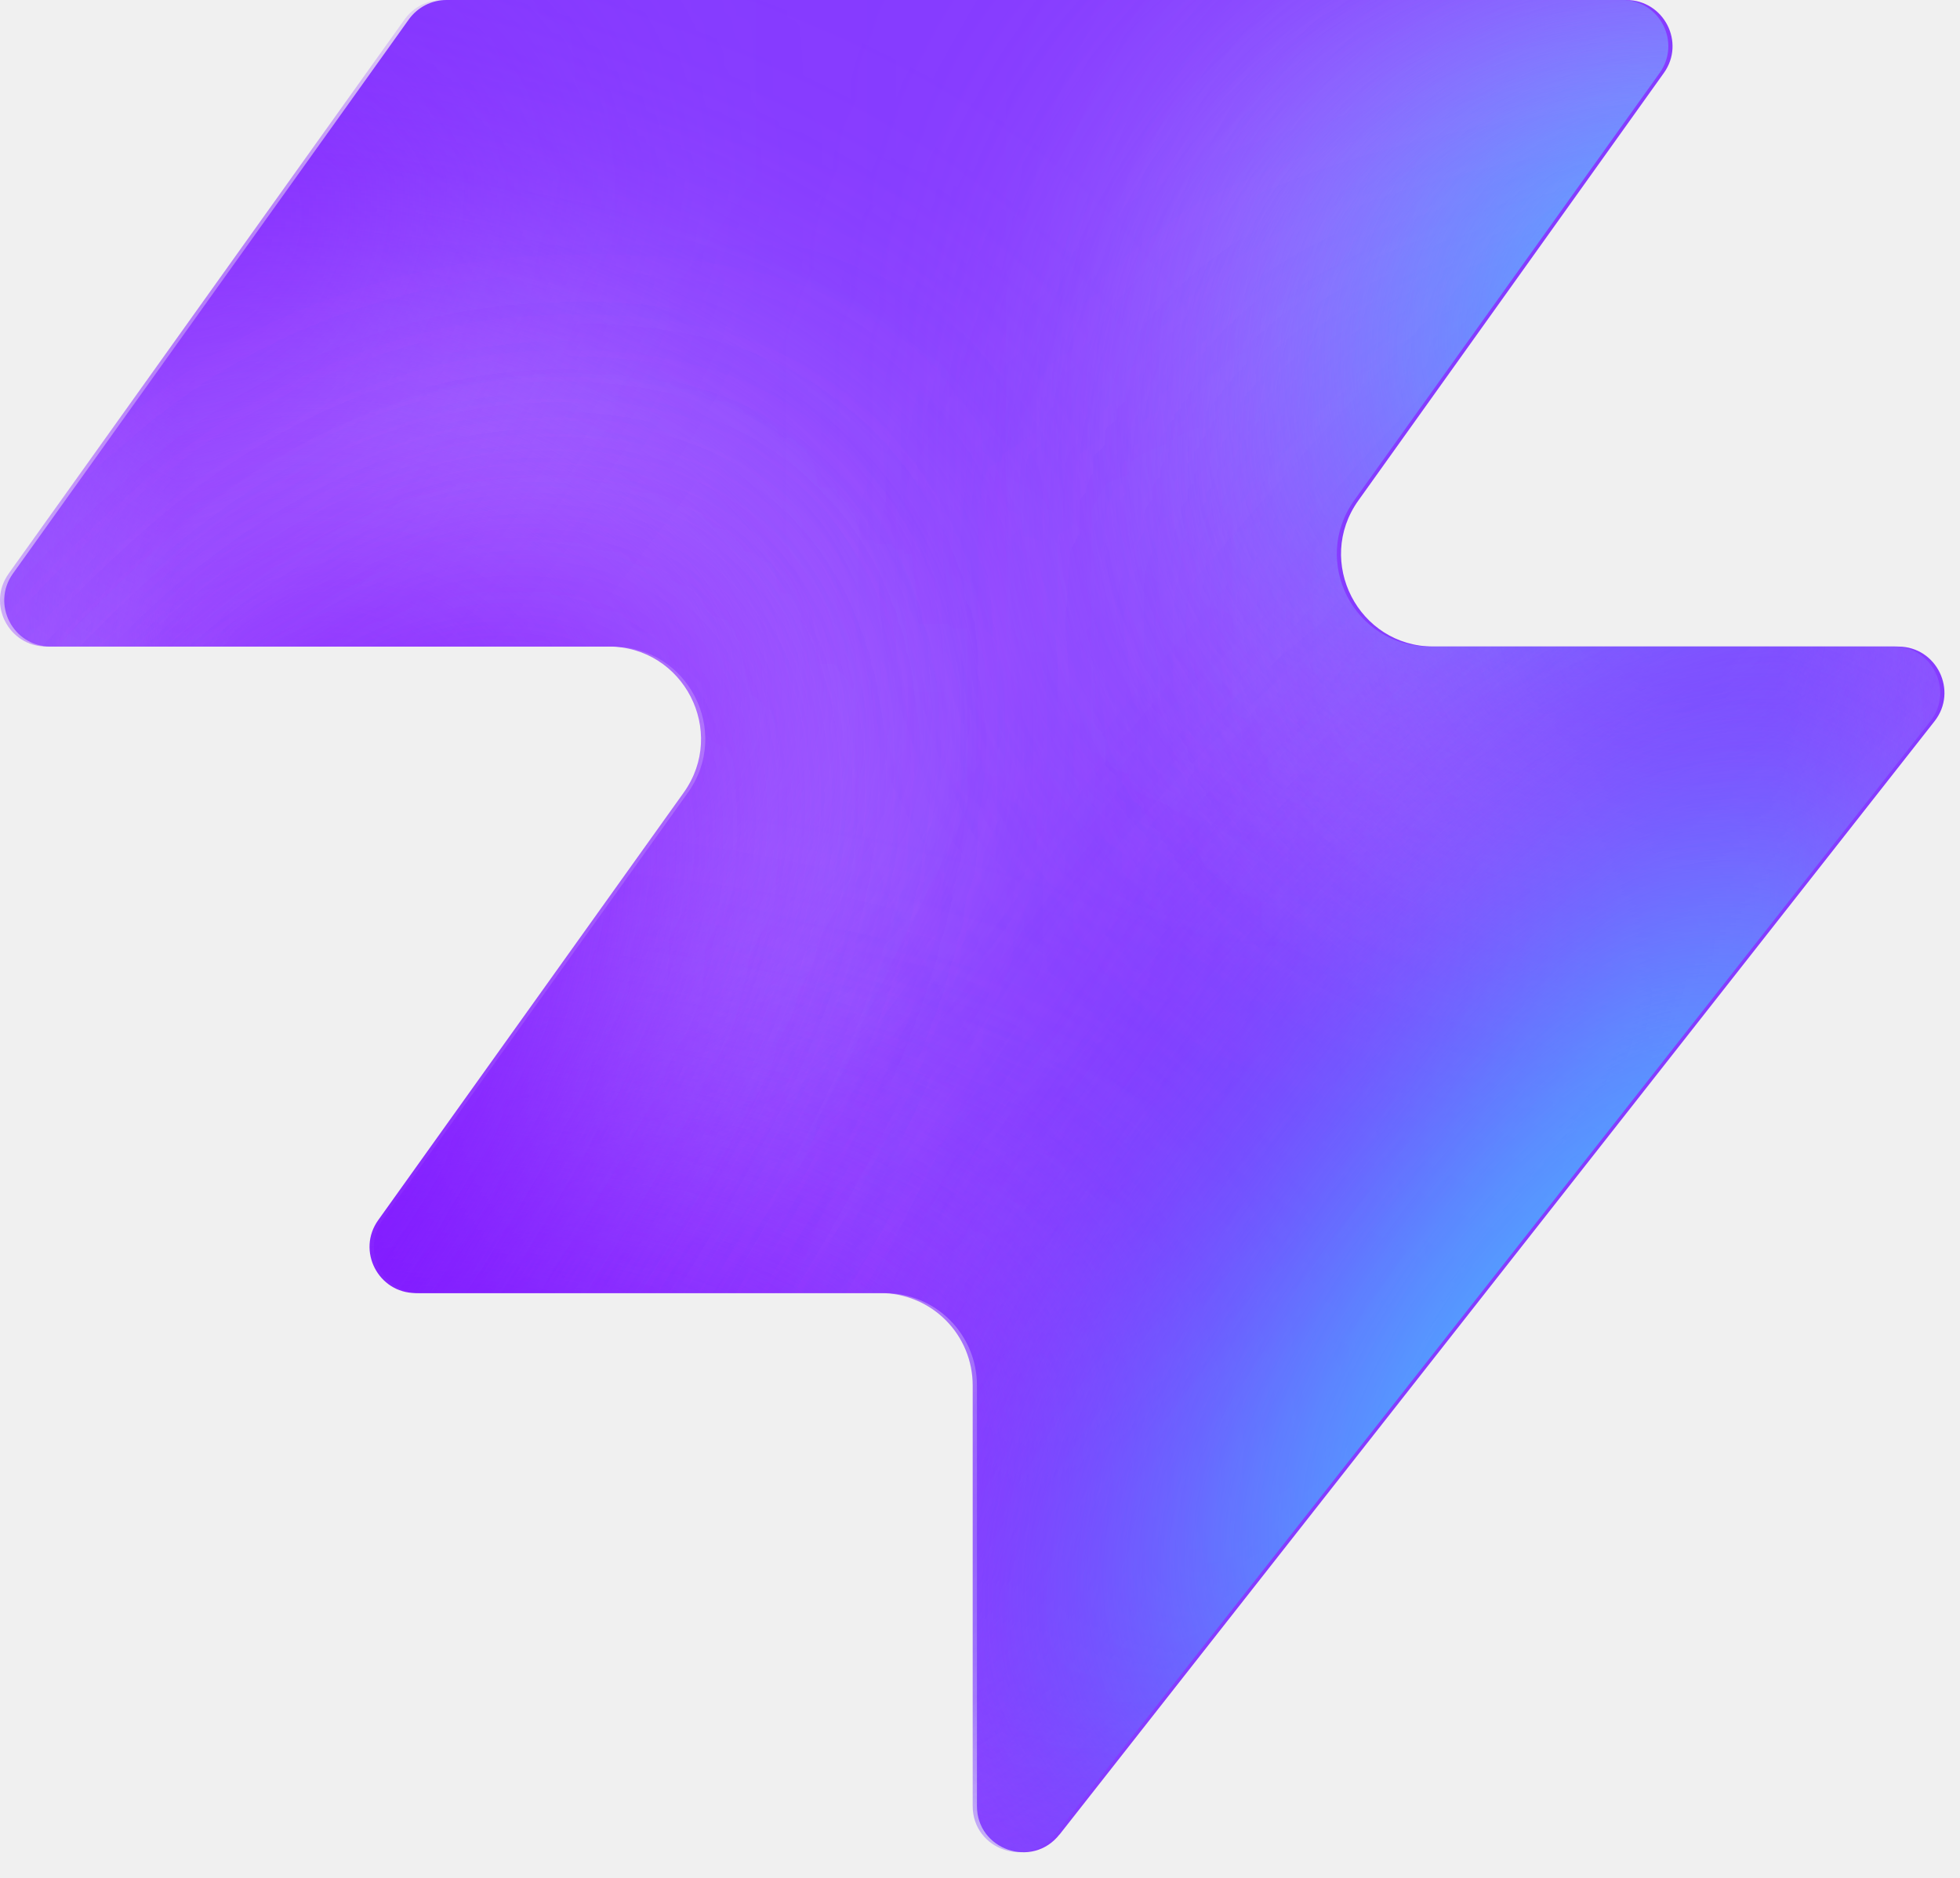
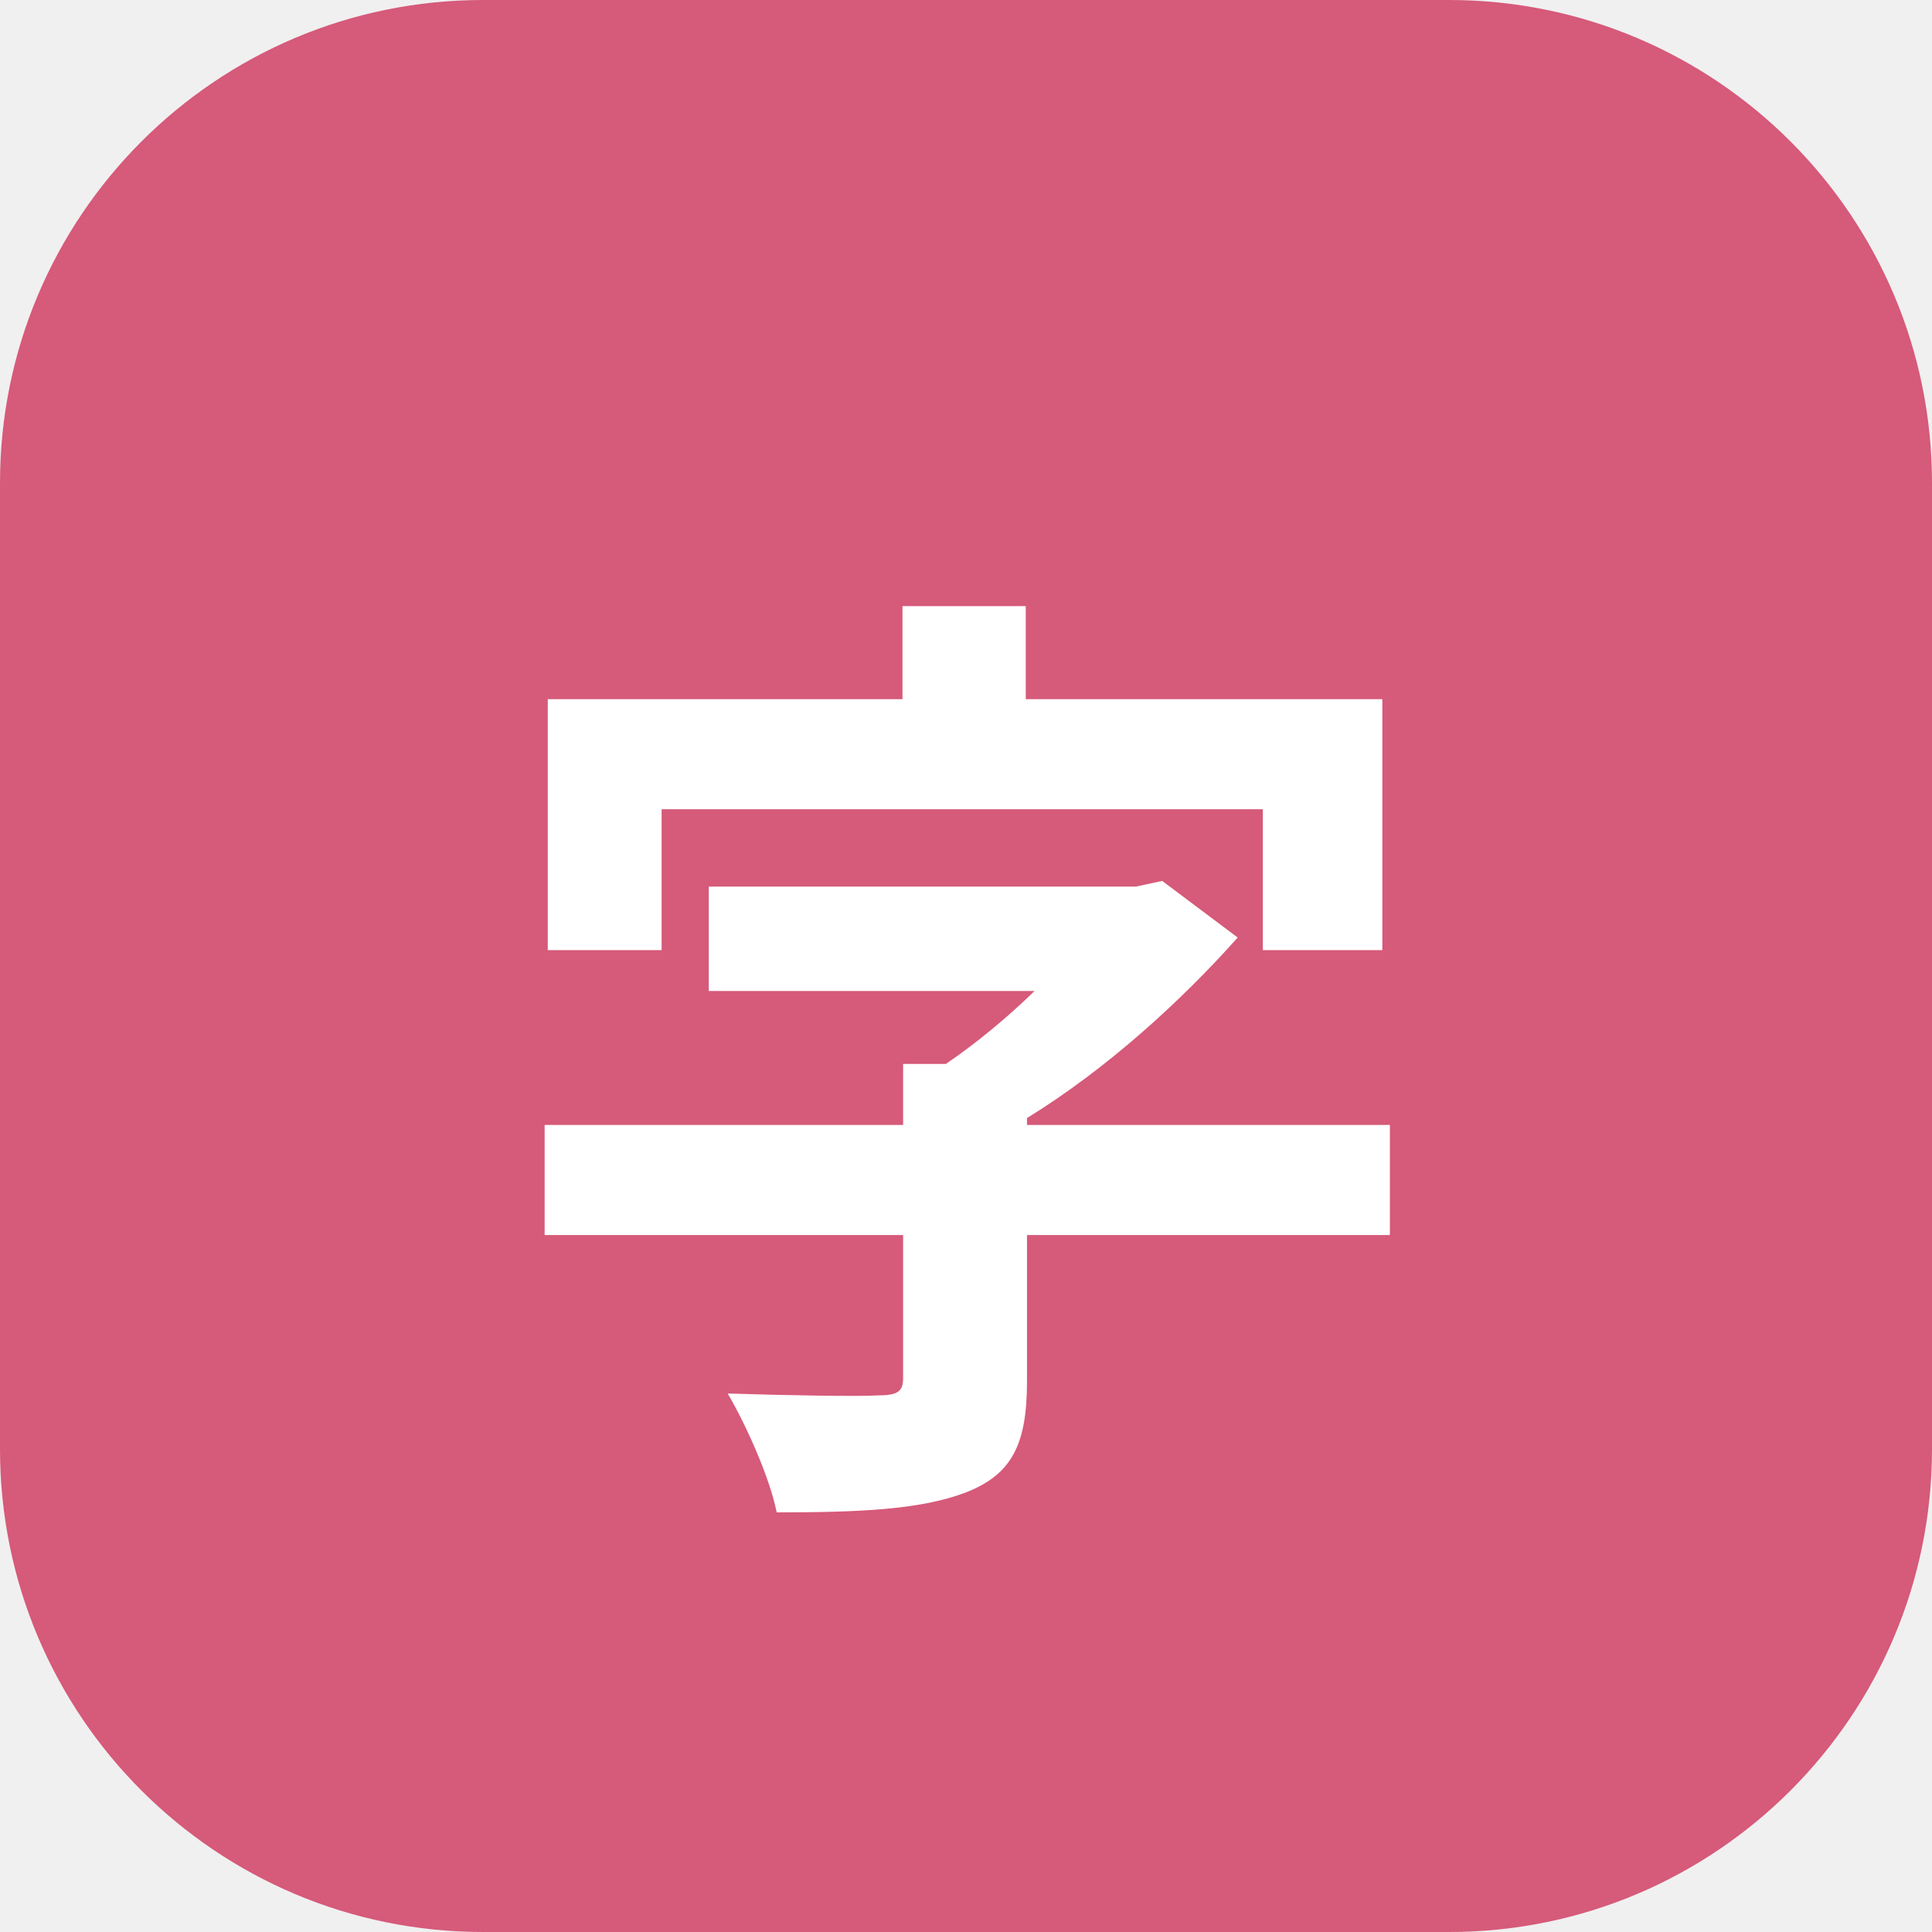
- <svg xmlns="http://www.w3.org/2000/svg" width="48" height="46" fill="none" viewBox="0 0 48 46">
-   <path fill="#863bff" d="M25.946 44.938c-.664.845-2.021.375-2.021-.698V33.937a2.26 2.26 0 0 0-2.262-2.262H10.287c-.92 0-1.456-1.04-.92-1.788l7.48-10.471c1.07-1.497 0-3.578-1.842-3.578H1.237c-.92 0-1.456-1.04-.92-1.788L10.013.474c.214-.297.556-.474.92-.474h28.894c.92 0 1.456 1.04.92 1.788l-7.48 10.471c-1.07 1.498 0 3.579 1.842 3.579h11.377c.943 0 1.473 1.088.89 1.83L25.947 44.94z" style="fill:#863bff;fill:color(display-p3 .525 .23 1);fill-opacity:1" />
-   <mask id="a" width="48" height="46" x="0" y="0" maskUnits="userSpaceOnUse" style="mask-type:alpha">
-     <path fill="#000" d="M25.842 44.938c-.664.844-2.021.375-2.021-.698V33.937a2.26 2.26 0 0 0-2.262-2.262H10.183c-.92 0-1.456-1.04-.92-1.788l7.48-10.471c1.07-1.498 0-3.579-1.842-3.579H1.133c-.92 0-1.456-1.04-.92-1.787L9.91.473c.214-.297.556-.474.92-.474h28.894c.92 0 1.456 1.04.92 1.788l-7.48 10.471c-1.07 1.498 0 3.578 1.842 3.578h11.377c.943 0 1.473 1.088.89 1.832L25.843 44.94z" style="fill:#000;fill-opacity:1" />
-   </mask>
-   <g mask="url(#a)">
-     <g filter="url(#b)">
-       <ellipse cx="5.508" cy="14.704" fill="#ede6ff" rx="5.508" ry="14.704" style="fill:#ede6ff;fill:color(display-p3 .927 .903 1);fill-opacity:1" transform="matrix(.00324 1 1 -.00324 -4.47 31.516)" />
-     </g>
-     <g filter="url(#c)">
-       <ellipse cx="10.399" cy="29.851" fill="#ede6ff" rx="10.399" ry="29.851" style="fill:#ede6ff;fill:color(display-p3 .927 .903 1);fill-opacity:1" transform="matrix(.00324 1 1 -.00324 -39.328 7.883)" />
-     </g>
-     <g filter="url(#d)">
-       <ellipse cx="5.508" cy="30.487" fill="#7e14ff" rx="5.508" ry="30.487" style="fill:#7e14ff;fill:color(display-p3 .492 .077 1);fill-opacity:1" transform="rotate(89.814 -25.913 -14.639)scale(1 -1)" />
-     </g>
-     <g filter="url(#e)">
-       <ellipse cx="5.508" cy="30.599" fill="#7e14ff" rx="5.508" ry="30.599" style="fill:#7e14ff;fill:color(display-p3 .492 .077 1);fill-opacity:1" transform="rotate(89.814 -32.644 -3.334)scale(1 -1)" />
-     </g>
-     <g filter="url(#f)">
-       <ellipse cx="5.508" cy="30.599" fill="#7e14ff" rx="5.508" ry="30.599" style="fill:#7e14ff;fill:color(display-p3 .492 .077 1);fill-opacity:1" transform="matrix(.00324 1 1 -.00324 -34.34 30.47)" />
-     </g>
-     <g filter="url(#g)">
-       <ellipse cx="14.072" cy="22.078" fill="#ede6ff" rx="14.072" ry="22.078" style="fill:#ede6ff;fill:color(display-p3 .927 .903 1);fill-opacity:1" transform="rotate(93.35 24.506 48.493)scale(-1 1)" />
-     </g>
-     <g filter="url(#h)">
-       <ellipse cx="3.47" cy="21.501" fill="#7e14ff" rx="3.47" ry="21.501" style="fill:#7e14ff;fill:color(display-p3 .492 .077 1);fill-opacity:1" transform="rotate(89.009 28.708 47.59)scale(-1 1)" />
-     </g>
-     <g filter="url(#i)">
-       <ellipse cx="3.47" cy="21.501" fill="#7e14ff" rx="3.47" ry="21.501" style="fill:#7e14ff;fill:color(display-p3 .492 .077 1);fill-opacity:1" transform="rotate(89.009 28.708 47.59)scale(-1 1)" />
-     </g>
-     <g filter="url(#j)">
-       <ellipse cx=".387" cy="8.972" fill="#7e14ff" rx="4.407" ry="29.108" style="fill:#7e14ff;fill:color(display-p3 .492 .077 1);fill-opacity:1" transform="rotate(39.51 .387 8.972)" />
-     </g>
-     <g filter="url(#k)">
-       <ellipse cx="47.523" cy="-6.092" fill="#7e14ff" rx="4.407" ry="29.108" style="fill:#7e14ff;fill:color(display-p3 .492 .077 1);fill-opacity:1" transform="rotate(37.892 47.523 -6.092)" />
-     </g>
-     <g filter="url(#l)">
-       <ellipse cx="41.412" cy="6.333" fill="#47bfff" rx="5.971" ry="9.665" style="fill:#47bfff;fill:color(display-p3 .28 .748 1);fill-opacity:1" transform="rotate(37.892 41.412 6.333)" />
-     </g>
-     <g filter="url(#m)">
-       <ellipse cx="-1.879" cy="38.332" fill="#7e14ff" rx="4.407" ry="29.108" style="fill:#7e14ff;fill:color(display-p3 .492 .077 1);fill-opacity:1" transform="rotate(37.892 -1.88 38.332)" />
-     </g>
-     <g filter="url(#n)">
-       <ellipse cx="-1.879" cy="38.332" fill="#7e14ff" rx="4.407" ry="29.108" style="fill:#7e14ff;fill:color(display-p3 .492 .077 1);fill-opacity:1" transform="rotate(37.892 -1.88 38.332)" />
-     </g>
-     <g filter="url(#o)">
-       <ellipse cx="35.651" cy="29.907" fill="#7e14ff" rx="4.407" ry="29.108" style="fill:#7e14ff;fill:color(display-p3 .492 .077 1);fill-opacity:1" transform="rotate(37.892 35.651 29.907)" />
-     </g>
-     <g filter="url(#p)">
-       <ellipse cx="38.418" cy="32.4" fill="#47bfff" rx="5.971" ry="15.297" style="fill:#47bfff;fill:color(display-p3 .28 .748 1);fill-opacity:1" transform="rotate(37.892 38.418 32.4)" />
-     </g>
-   </g>
-   <defs>
-     <filter id="b" width="60.045" height="41.654" x="-19.77" y="16.149" color-interpolation-filters="sRGB" filterUnits="userSpaceOnUse">
-       <feFlood flood-opacity="0" result="BackgroundImageFix" />
-       <feBlend in="SourceGraphic" in2="BackgroundImageFix" result="shape" />
-       <feGaussianBlur result="effect1_foregroundBlur_2002_17158" stdDeviation="7.659" />
-     </filter>
-     <filter id="c" width="90.34" height="51.437" x="-54.613" y="-7.533" color-interpolation-filters="sRGB" filterUnits="userSpaceOnUse">
-       <feFlood flood-opacity="0" result="BackgroundImageFix" />
-       <feBlend in="SourceGraphic" in2="BackgroundImageFix" result="shape" />
-       <feGaussianBlur result="effect1_foregroundBlur_2002_17158" stdDeviation="7.659" />
-     </filter>
-     <filter id="d" width="79.355" height="29.4" x="-49.64" y="2.03" color-interpolation-filters="sRGB" filterUnits="userSpaceOnUse">
-       <feFlood flood-opacity="0" result="BackgroundImageFix" />
-       <feBlend in="SourceGraphic" in2="BackgroundImageFix" result="shape" />
-       <feGaussianBlur result="effect1_foregroundBlur_2002_17158" stdDeviation="4.596" />
-     </filter>
-     <filter id="e" width="79.579" height="29.4" x="-45.045" y="20.029" color-interpolation-filters="sRGB" filterUnits="userSpaceOnUse">
-       <feFlood flood-opacity="0" result="BackgroundImageFix" />
-       <feBlend in="SourceGraphic" in2="BackgroundImageFix" result="shape" />
-       <feGaussianBlur result="effect1_foregroundBlur_2002_17158" stdDeviation="4.596" />
-     </filter>
-     <filter id="f" width="79.579" height="29.4" x="-43.513" y="21.178" color-interpolation-filters="sRGB" filterUnits="userSpaceOnUse">
-       <feFlood flood-opacity="0" result="BackgroundImageFix" />
-       <feBlend in="SourceGraphic" in2="BackgroundImageFix" result="shape" />
-       <feGaussianBlur result="effect1_foregroundBlur_2002_17158" stdDeviation="4.596" />
-     </filter>
-     <filter id="g" width="74.749" height="58.852" x="15.756" y="-17.901" color-interpolation-filters="sRGB" filterUnits="userSpaceOnUse">
-       <feFlood flood-opacity="0" result="BackgroundImageFix" />
-       <feBlend in="SourceGraphic" in2="BackgroundImageFix" result="shape" />
-       <feGaussianBlur result="effect1_foregroundBlur_2002_17158" stdDeviation="7.659" />
-     </filter>
-     <filter id="h" width="61.377" height="25.362" x="23.548" y="2.284" color-interpolation-filters="sRGB" filterUnits="userSpaceOnUse">
-       <feFlood flood-opacity="0" result="BackgroundImageFix" />
-       <feBlend in="SourceGraphic" in2="BackgroundImageFix" result="shape" />
-       <feGaussianBlur result="effect1_foregroundBlur_2002_17158" stdDeviation="4.596" />
-     </filter>
-     <filter id="i" width="61.377" height="25.362" x="23.548" y="2.284" color-interpolation-filters="sRGB" filterUnits="userSpaceOnUse">
-       <feFlood flood-opacity="0" result="BackgroundImageFix" />
-       <feBlend in="SourceGraphic" in2="BackgroundImageFix" result="shape" />
-       <feGaussianBlur result="effect1_foregroundBlur_2002_17158" stdDeviation="4.596" />
-     </filter>
-     <filter id="j" width="56.045" height="63.649" x="-27.636" y="-22.853" color-interpolation-filters="sRGB" filterUnits="userSpaceOnUse">
-       <feFlood flood-opacity="0" result="BackgroundImageFix" />
-       <feBlend in="SourceGraphic" in2="BackgroundImageFix" result="shape" />
-       <feGaussianBlur result="effect1_foregroundBlur_2002_17158" stdDeviation="4.596" />
-     </filter>
-     <filter id="k" width="54.814" height="64.646" x="20.116" y="-38.415" color-interpolation-filters="sRGB" filterUnits="userSpaceOnUse">
-       <feFlood flood-opacity="0" result="BackgroundImageFix" />
-       <feBlend in="SourceGraphic" in2="BackgroundImageFix" result="shape" />
-       <feGaussianBlur result="effect1_foregroundBlur_2002_17158" stdDeviation="4.596" />
-     </filter>
-     <filter id="l" width="33.541" height="35.313" x="24.641" y="-11.323" color-interpolation-filters="sRGB" filterUnits="userSpaceOnUse">
-       <feFlood flood-opacity="0" result="BackgroundImageFix" />
-       <feBlend in="SourceGraphic" in2="BackgroundImageFix" result="shape" />
-       <feGaussianBlur result="effect1_foregroundBlur_2002_17158" stdDeviation="4.596" />
-     </filter>
-     <filter id="m" width="54.814" height="64.646" x="-29.286" y="6.009" color-interpolation-filters="sRGB" filterUnits="userSpaceOnUse">
-       <feFlood flood-opacity="0" result="BackgroundImageFix" />
-       <feBlend in="SourceGraphic" in2="BackgroundImageFix" result="shape" />
-       <feGaussianBlur result="effect1_foregroundBlur_2002_17158" stdDeviation="4.596" />
-     </filter>
-     <filter id="n" width="54.814" height="64.646" x="-29.286" y="6.009" color-interpolation-filters="sRGB" filterUnits="userSpaceOnUse">
-       <feFlood flood-opacity="0" result="BackgroundImageFix" />
-       <feBlend in="SourceGraphic" in2="BackgroundImageFix" result="shape" />
-       <feGaussianBlur result="effect1_foregroundBlur_2002_17158" stdDeviation="4.596" />
-     </filter>
-     <filter id="o" width="54.814" height="64.646" x="8.244" y="-2.416" color-interpolation-filters="sRGB" filterUnits="userSpaceOnUse">
-       <feFlood flood-opacity="0" result="BackgroundImageFix" />
-       <feBlend in="SourceGraphic" in2="BackgroundImageFix" result="shape" />
-       <feGaussianBlur result="effect1_foregroundBlur_2002_17158" stdDeviation="4.596" />
-     </filter>
-     <filter id="p" width="39.409" height="43.623" x="18.713" y="10.588" color-interpolation-filters="sRGB" filterUnits="userSpaceOnUse">
-       <feFlood flood-opacity="0" result="BackgroundImageFix" />
-       <feBlend in="SourceGraphic" in2="BackgroundImageFix" result="shape" />
-       <feGaussianBlur result="effect1_foregroundBlur_2002_17158" stdDeviation="4.596" />
-     </filter>
-   </defs>
+ <svg xmlns="http://www.w3.org/2000/svg" width="48" height="48" viewBox="0 0 48 48">
+   <rect width="48" height="48" rx="12" fill="#D65A7A" />
+   <text x="24" y="25" text-anchor="middle" dominant-baseline="central" font-family="system-ui, -apple-system, sans-serif" font-size="24" font-weight="700" fill="#ffffff">字</text>
</svg>
